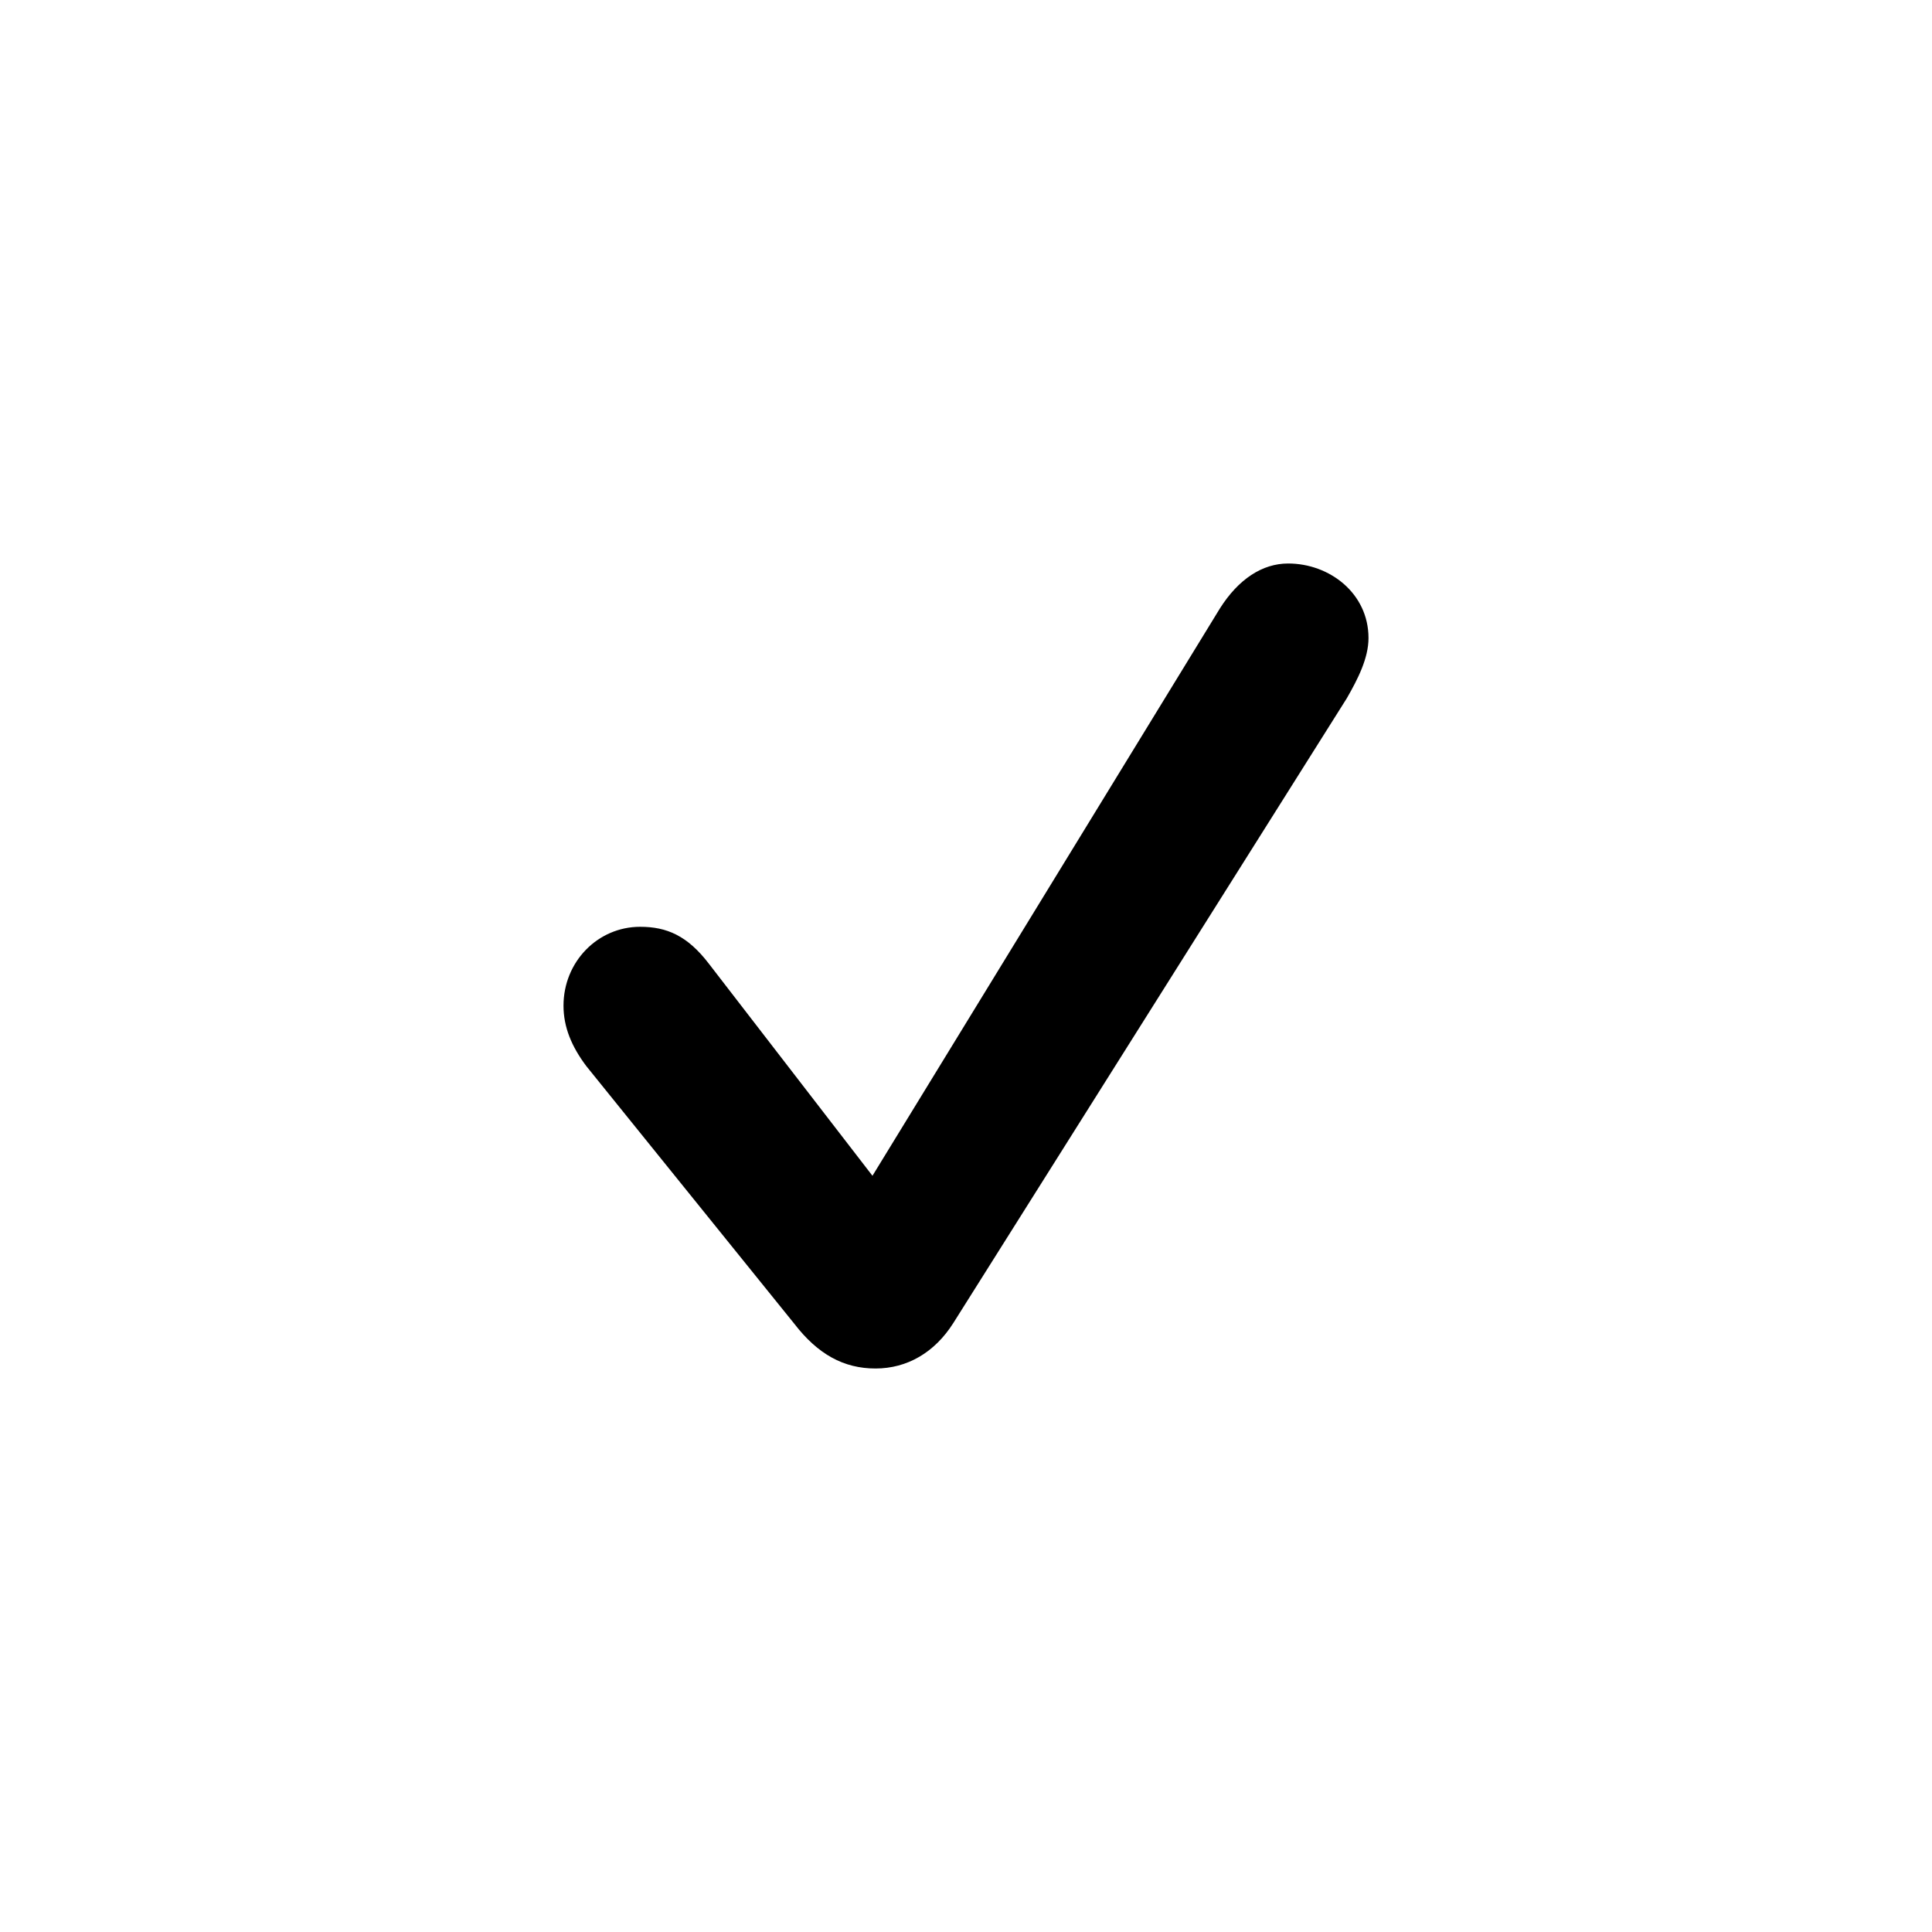
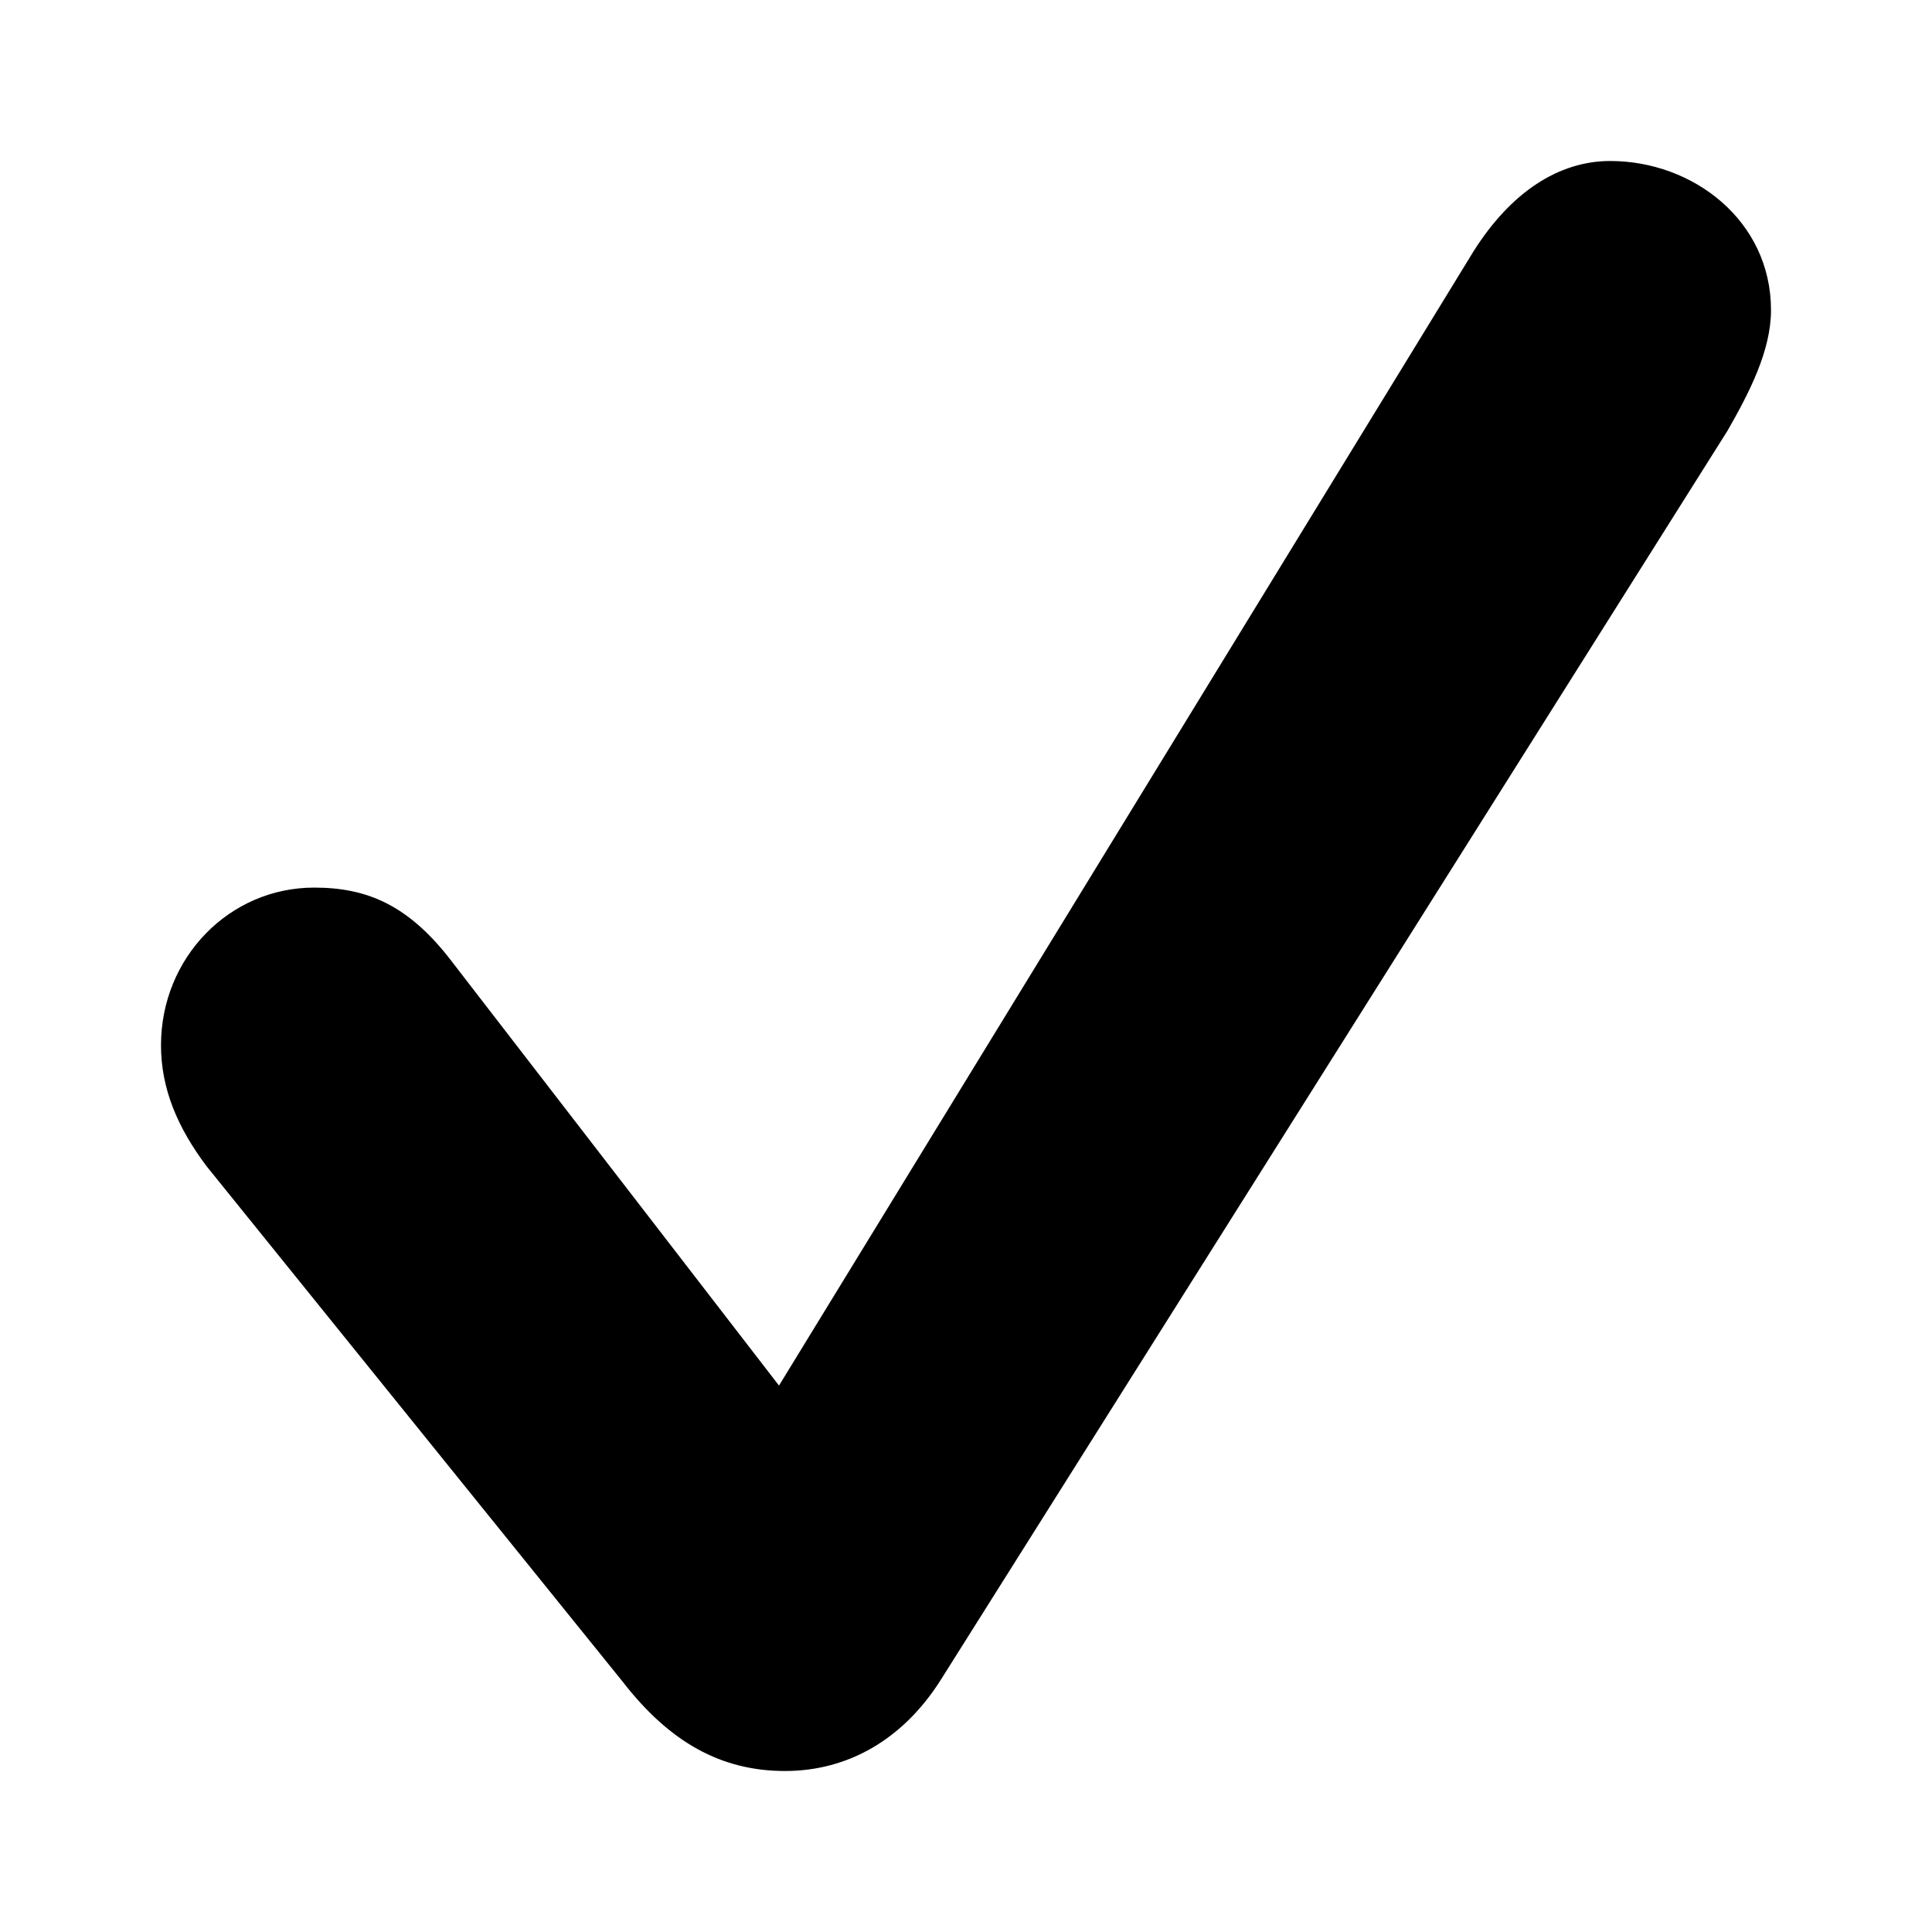
<svg xmlns="http://www.w3.org/2000/svg" width="24" height="24" viewBox="0 0 24 24" fill="none">
-   <path d="M10.876 17C11.268 17 11.61 16.802 11.842 16.436L16.73 8.675C16.868 8.435 17 8.176 17 7.926C17 7.37 16.516 7 16.002 7C15.681 7 15.384 7.194 15.153 7.56L10.838 14.606L8.807 11.973C8.539 11.622 8.281 11.513 7.952 11.513C7.425 11.513 7 11.948 7 12.493C7 12.761 7.102 13.002 7.283 13.243L9.867 16.444C10.159 16.823 10.48 17 10.876 17Z" fill="black" />
+   <path d="M9.752 22C10.537 22 11.219 21.605 11.684 20.872L21.46 5.35C21.735 4.87 22 4.353 22 3.852C22 2.74 21.031 2 20.003 2C19.362 2 18.769 2.388 18.306 3.12L9.677 17.212L5.615 11.947C5.079 11.244 4.562 11.026 3.903 11.026C2.849 11.026 2 11.896 2 12.985C2 13.522 2.204 14.005 2.566 14.487L7.733 20.888C8.319 21.645 8.96 22 9.752 22Z" fill="black" />
</svg>
